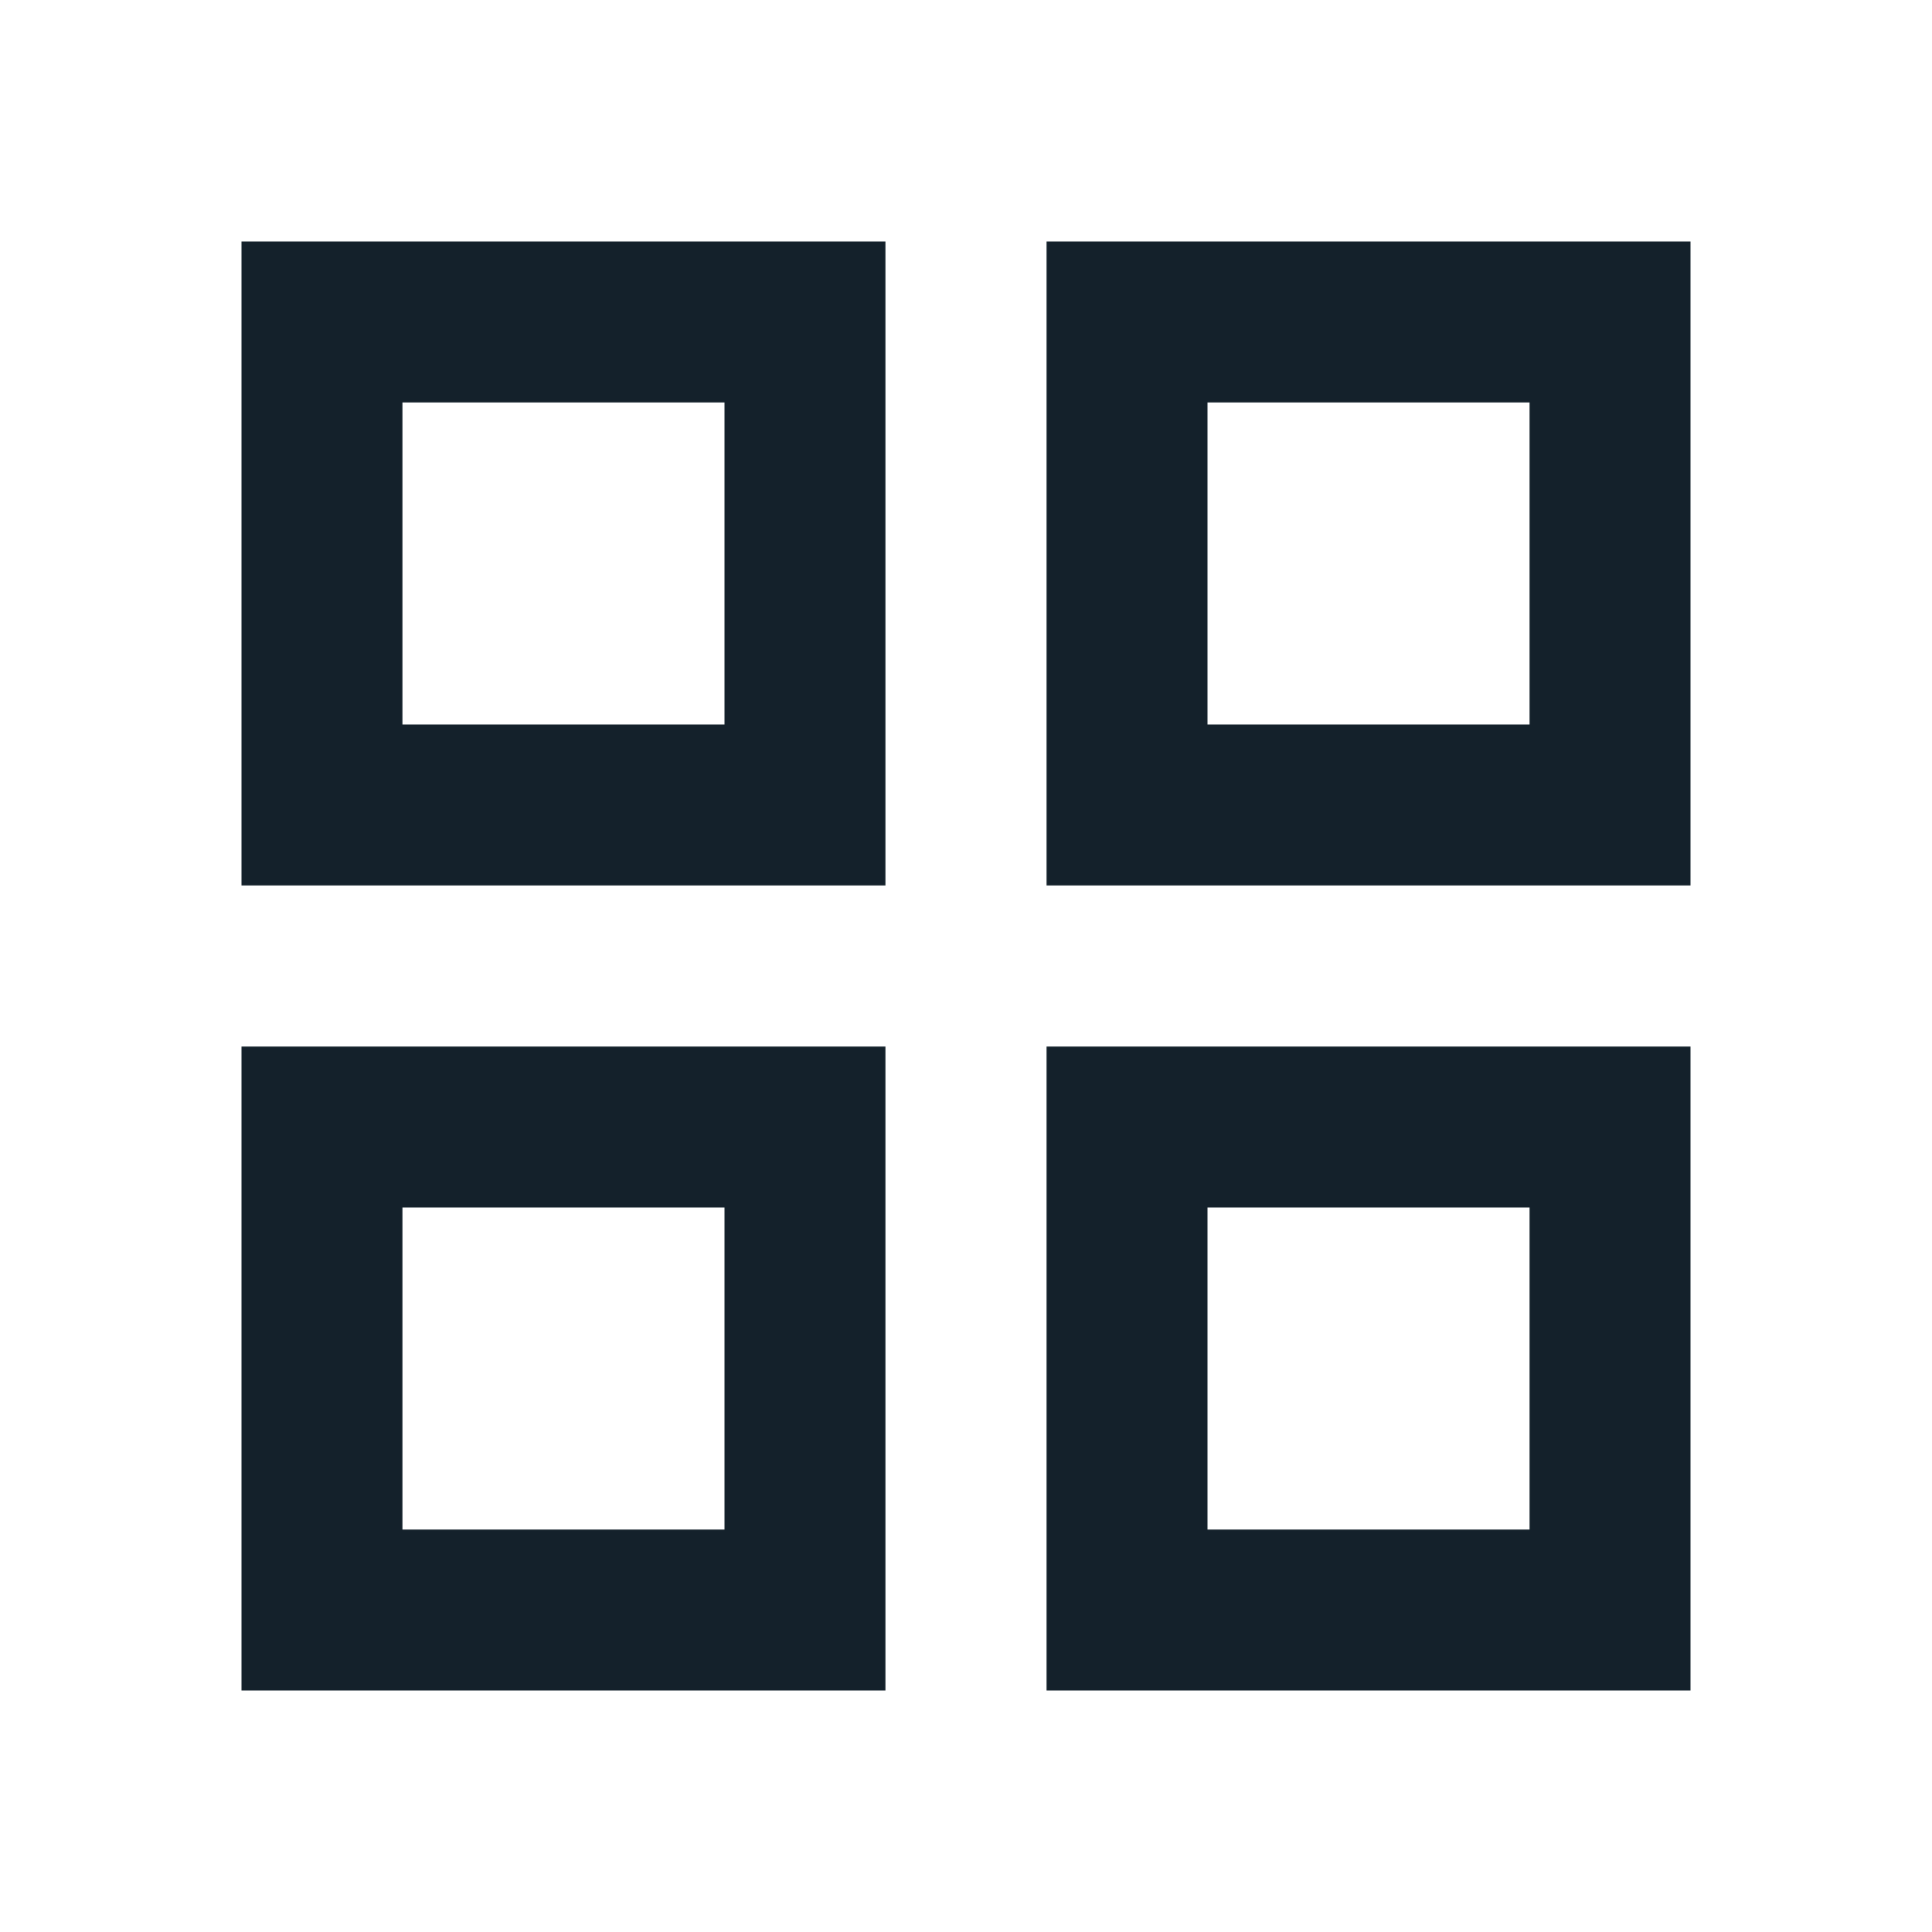
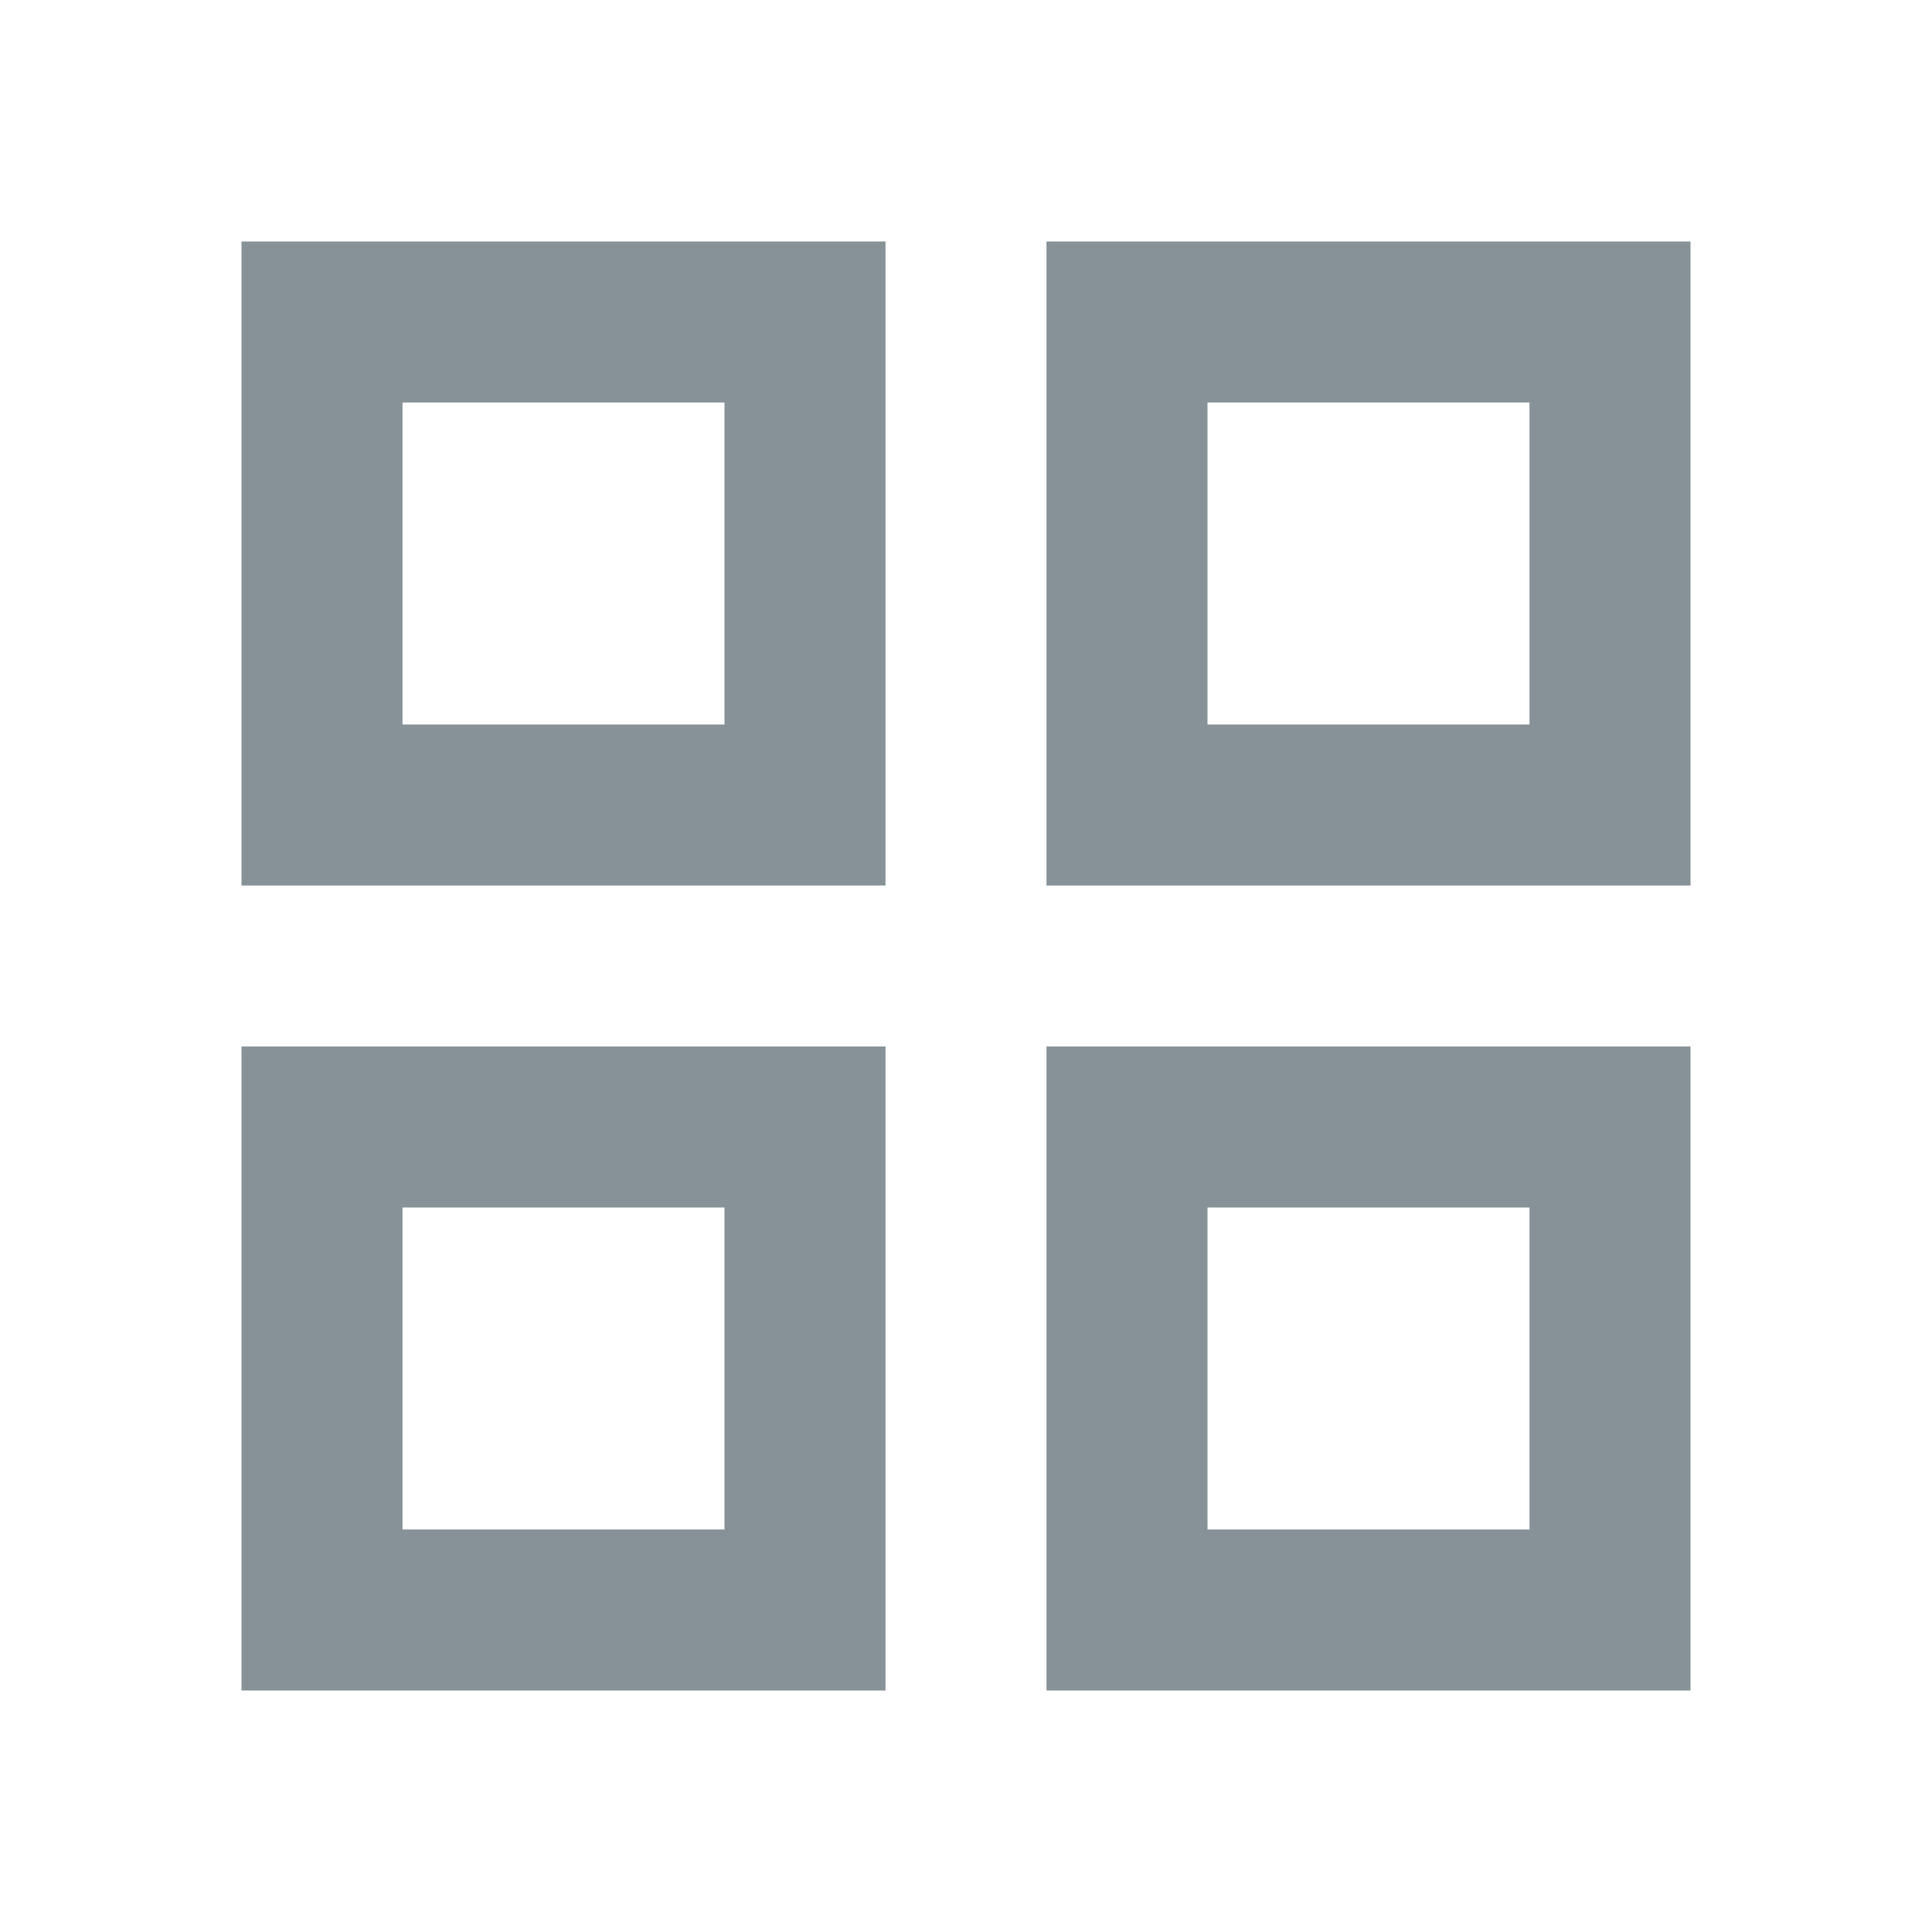
- <svg xmlns="http://www.w3.org/2000/svg" width="24" height="24" viewBox="0 0 24 24" fill="none">
-   <path d="M3 11V3H11V11H3ZM3 21V13H11V21H3ZM13 11V3H21V11H13ZM13 21V13H21V21H13ZM5 9H9V5H5V9ZM15 9H19V5H15V9ZM15 19H19V15H15V19ZM5 19H9V15H5V19Z" fill="#14212B" />
+ <svg xmlns="http://www.w3.org/2000/svg" width="24" height="24" viewBox="0 0 24 24" fill="#879298">
+   <path d="M3 11V3H11V11H3ZM3 21V13H11V21H3ZM13 11V3H21V11H13ZM13 21V13H21V21H13ZM5 9H9V5H5V9ZM15 9H19V5H15V9ZM15 19H19V15H15V19ZM5 19H9V15H5V19Z" fill="#879298" />
</svg>
